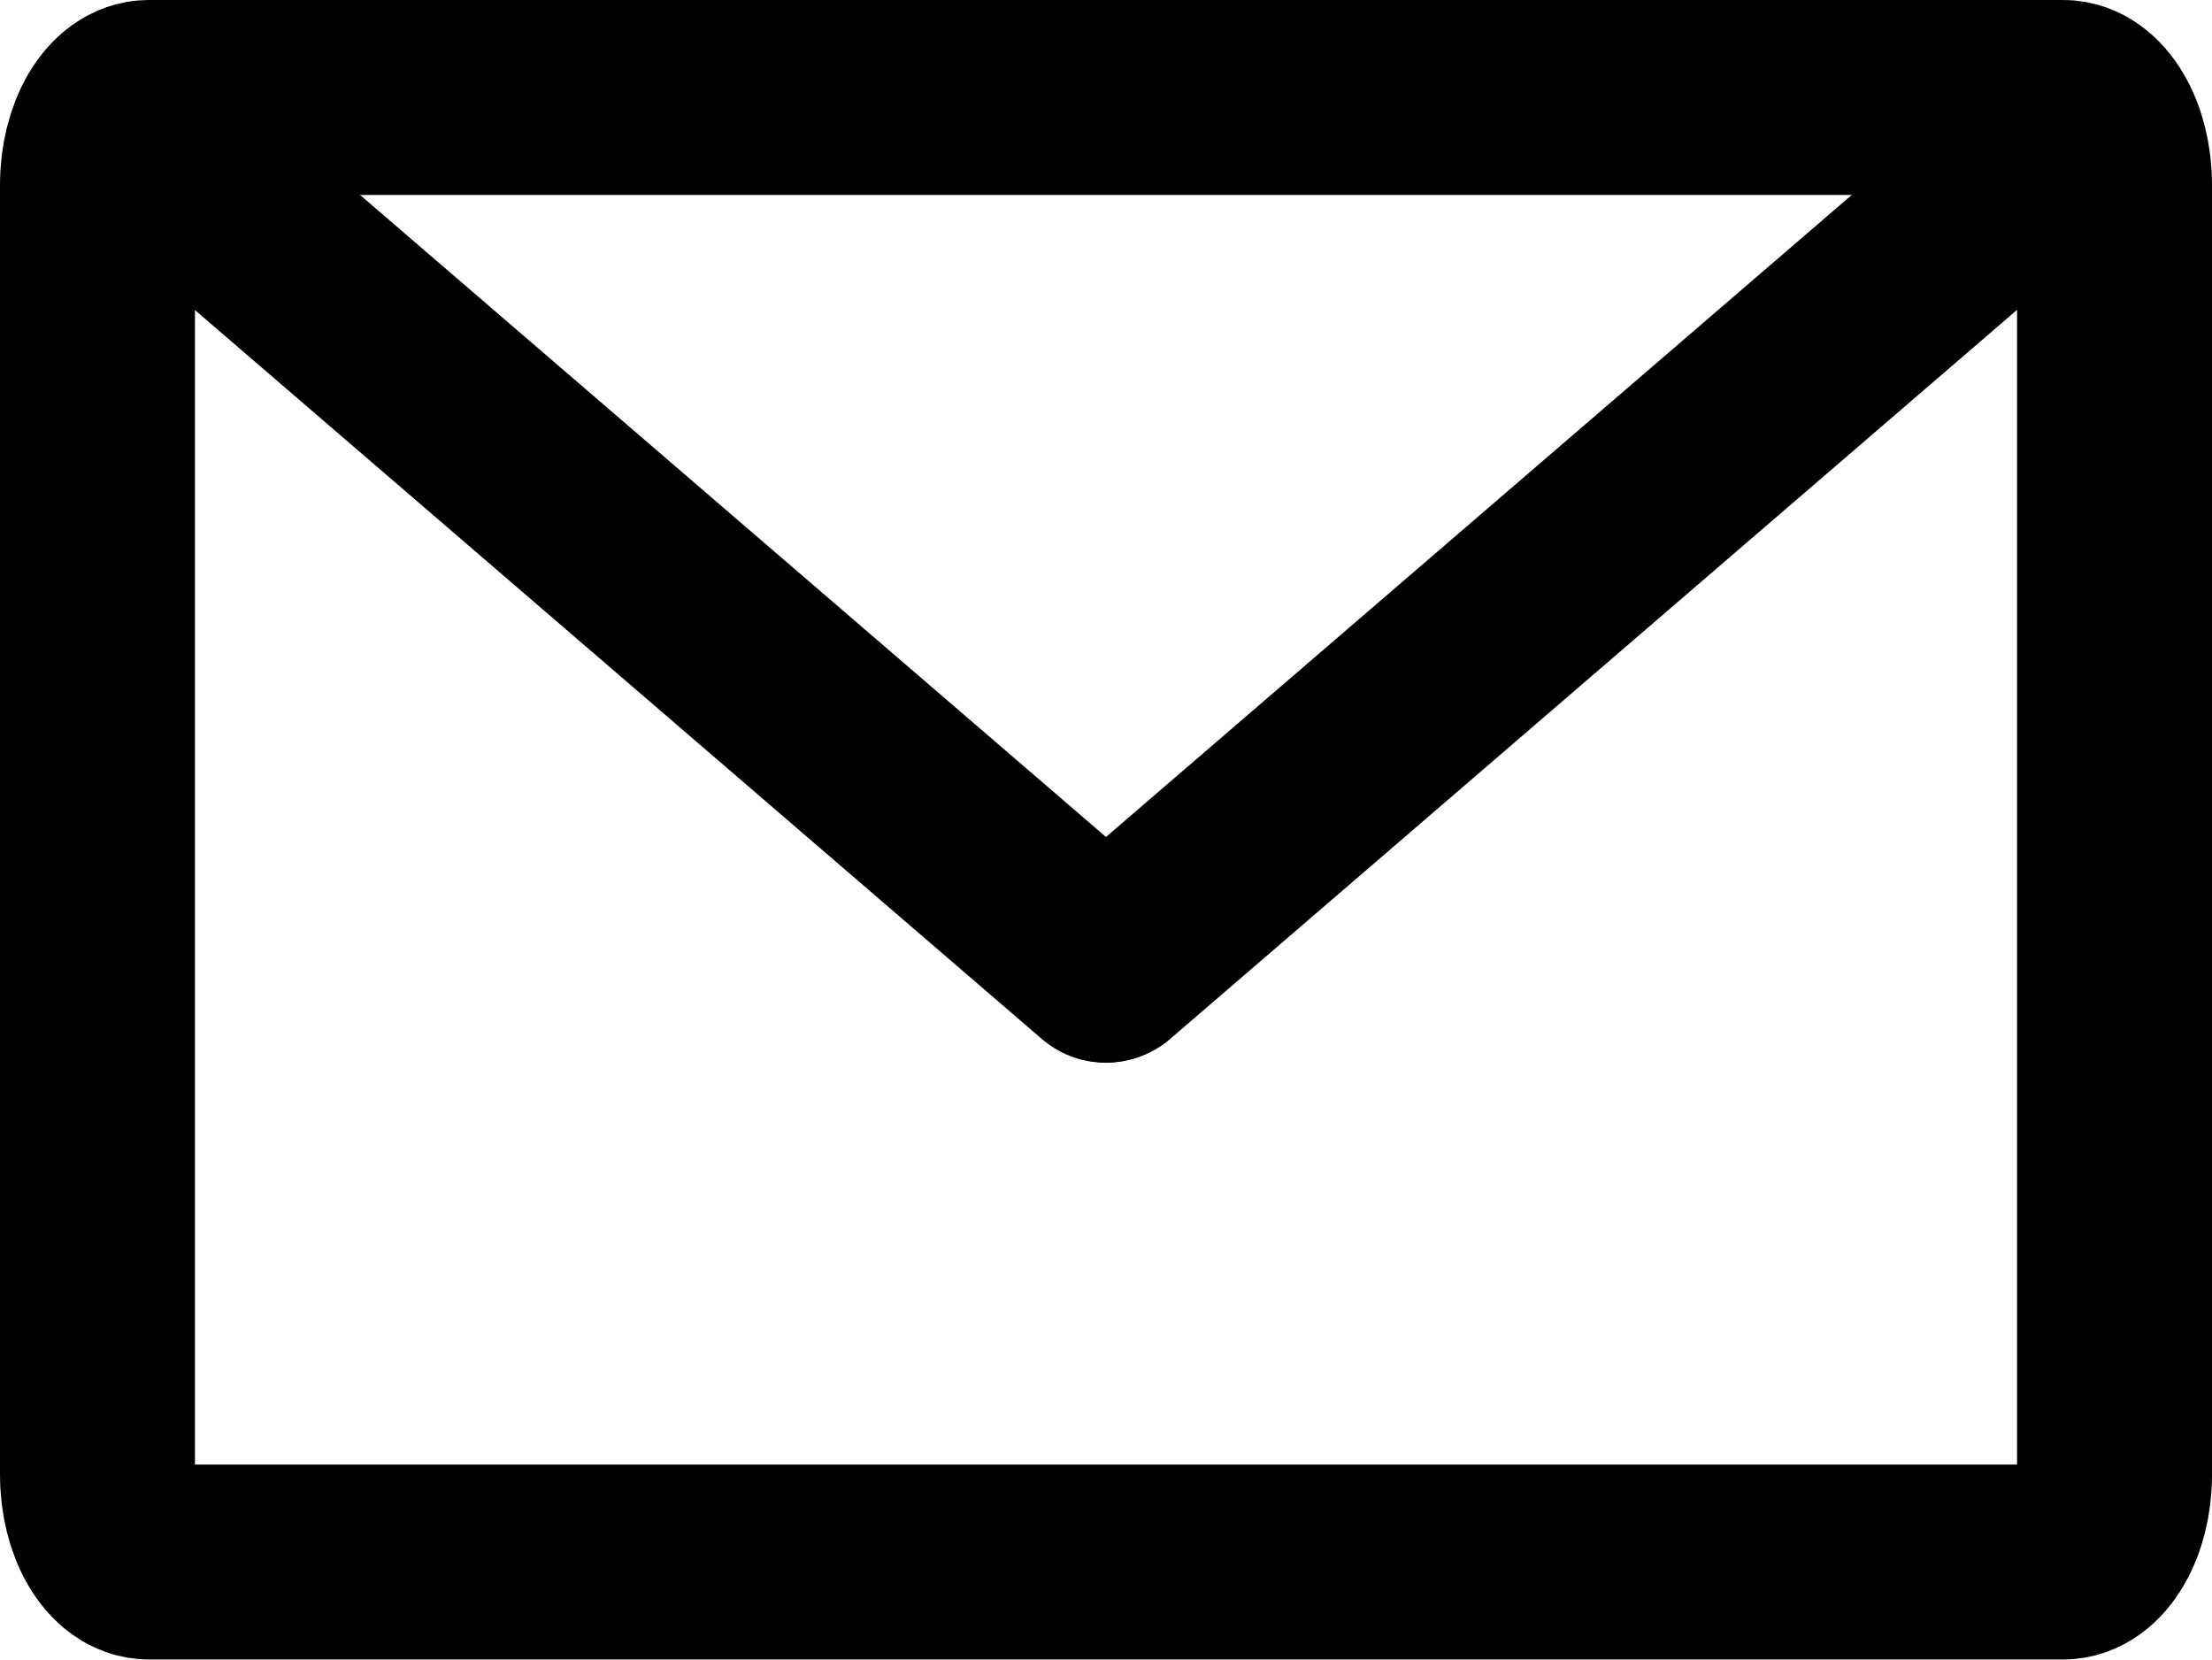
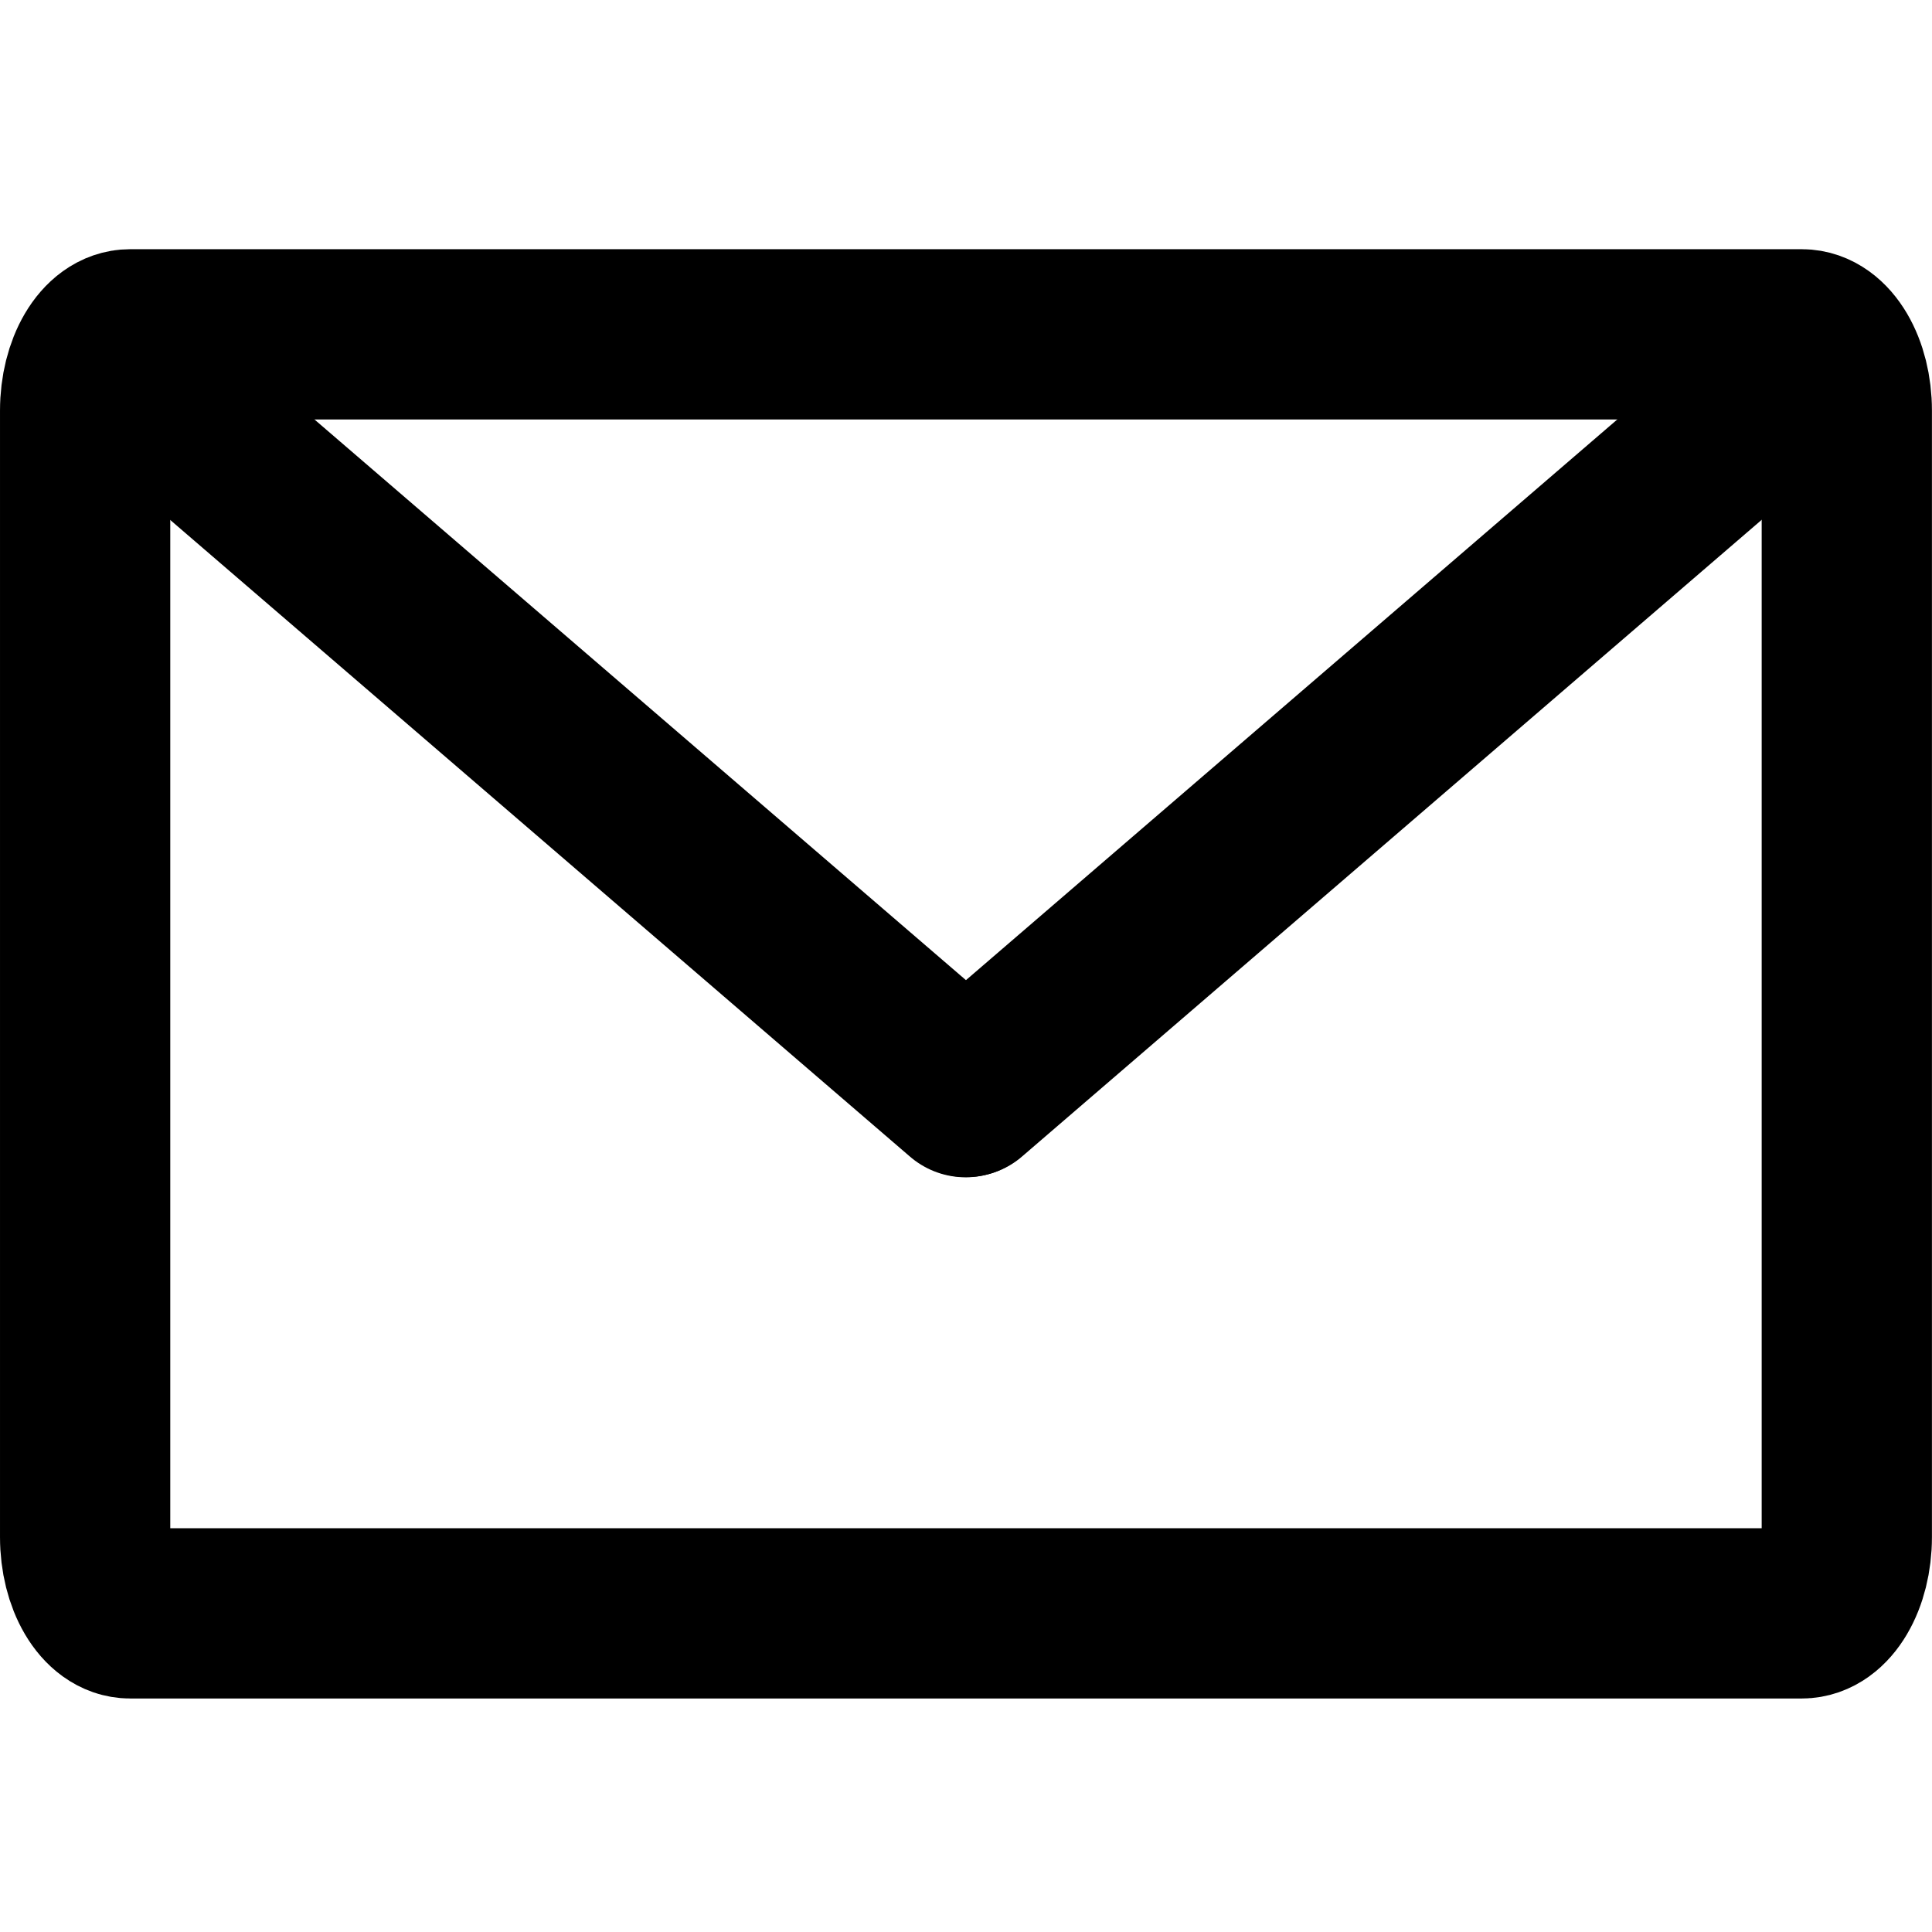
- <svg xmlns="http://www.w3.org/2000/svg" width="90.776mm" height="68.098mm" viewBox="0 0 90.776 68.098" version="1.1" id="svg8">
+ <svg xmlns="http://www.w3.org/2000/svg" width="32" height="32" viewBox="0 0 8.467 8.467" version="1.1" id="svg8">
  <defs id="defs2" />
-   <g id="layer1" transform="translate(-33.04167,-110.8155)">
-     <rect style="opacity:1;vector-effect:none;fill:none;fill-opacity:1;stroke:#000000;stroke-width:8;stroke-linecap:round;stroke-linejoin:round;stroke-miterlimit:4;stroke-dasharray:none;stroke-dashoffset:0;stroke-opacity:1" id="rect815" width="82.776" height="60.098" x="37.042" y="114.815" rx="2.112" ry="3.584" />
-     <path style="fill:none;stroke:#000000;stroke-width:8;stroke-linecap:round;stroke-linejoin:miter;stroke-miterlimit:4;stroke-dasharray:none;stroke-opacity:1" d="M 78.458,150.413 118.678,115.791" id="path821" />
-     <path style="fill:none;stroke:#000000;stroke-width:8;stroke-linecap:round;stroke-linejoin:miter;stroke-miterlimit:4;stroke-dasharray:none;stroke-opacity:1" d="m 38.737,116.278 39.675,34.145" id="path819" />
+   <g id="layer1" transform="translate(-33.04167,-170.447)">
+     <g id="g818" transform="matrix(0.09327028,0,0,0.09327028,29.95986,161.2034)">
+       <rect ry="3.584" rx="2.112" y="114.815" x="37.042" height="60.098" width="82.776" id="rect815" style="opacity:1;vector-effect:none;fill:none;fill-opacity:1;stroke:#000000;stroke-width:8;stroke-linecap:round;stroke-linejoin:round;stroke-miterlimit:4;stroke-dasharray:none;stroke-dashoffset:0;stroke-opacity:1" />
+       <path id="path821" d="M 78.458,150.413 118.678,115.791" style="fill:none;stroke:#000000;stroke-width:8;stroke-linecap:round;stroke-linejoin:miter;stroke-miterlimit:4;stroke-dasharray:none;stroke-opacity:1" />
+       <path id="path819" d="m 38.737,116.278 39.675,34.145" style="fill:none;stroke:#000000;stroke-width:8;stroke-linecap:round;stroke-linejoin:miter;stroke-miterlimit:4;stroke-dasharray:none;stroke-opacity:1" />
+     </g>
  </g>
</svg>
